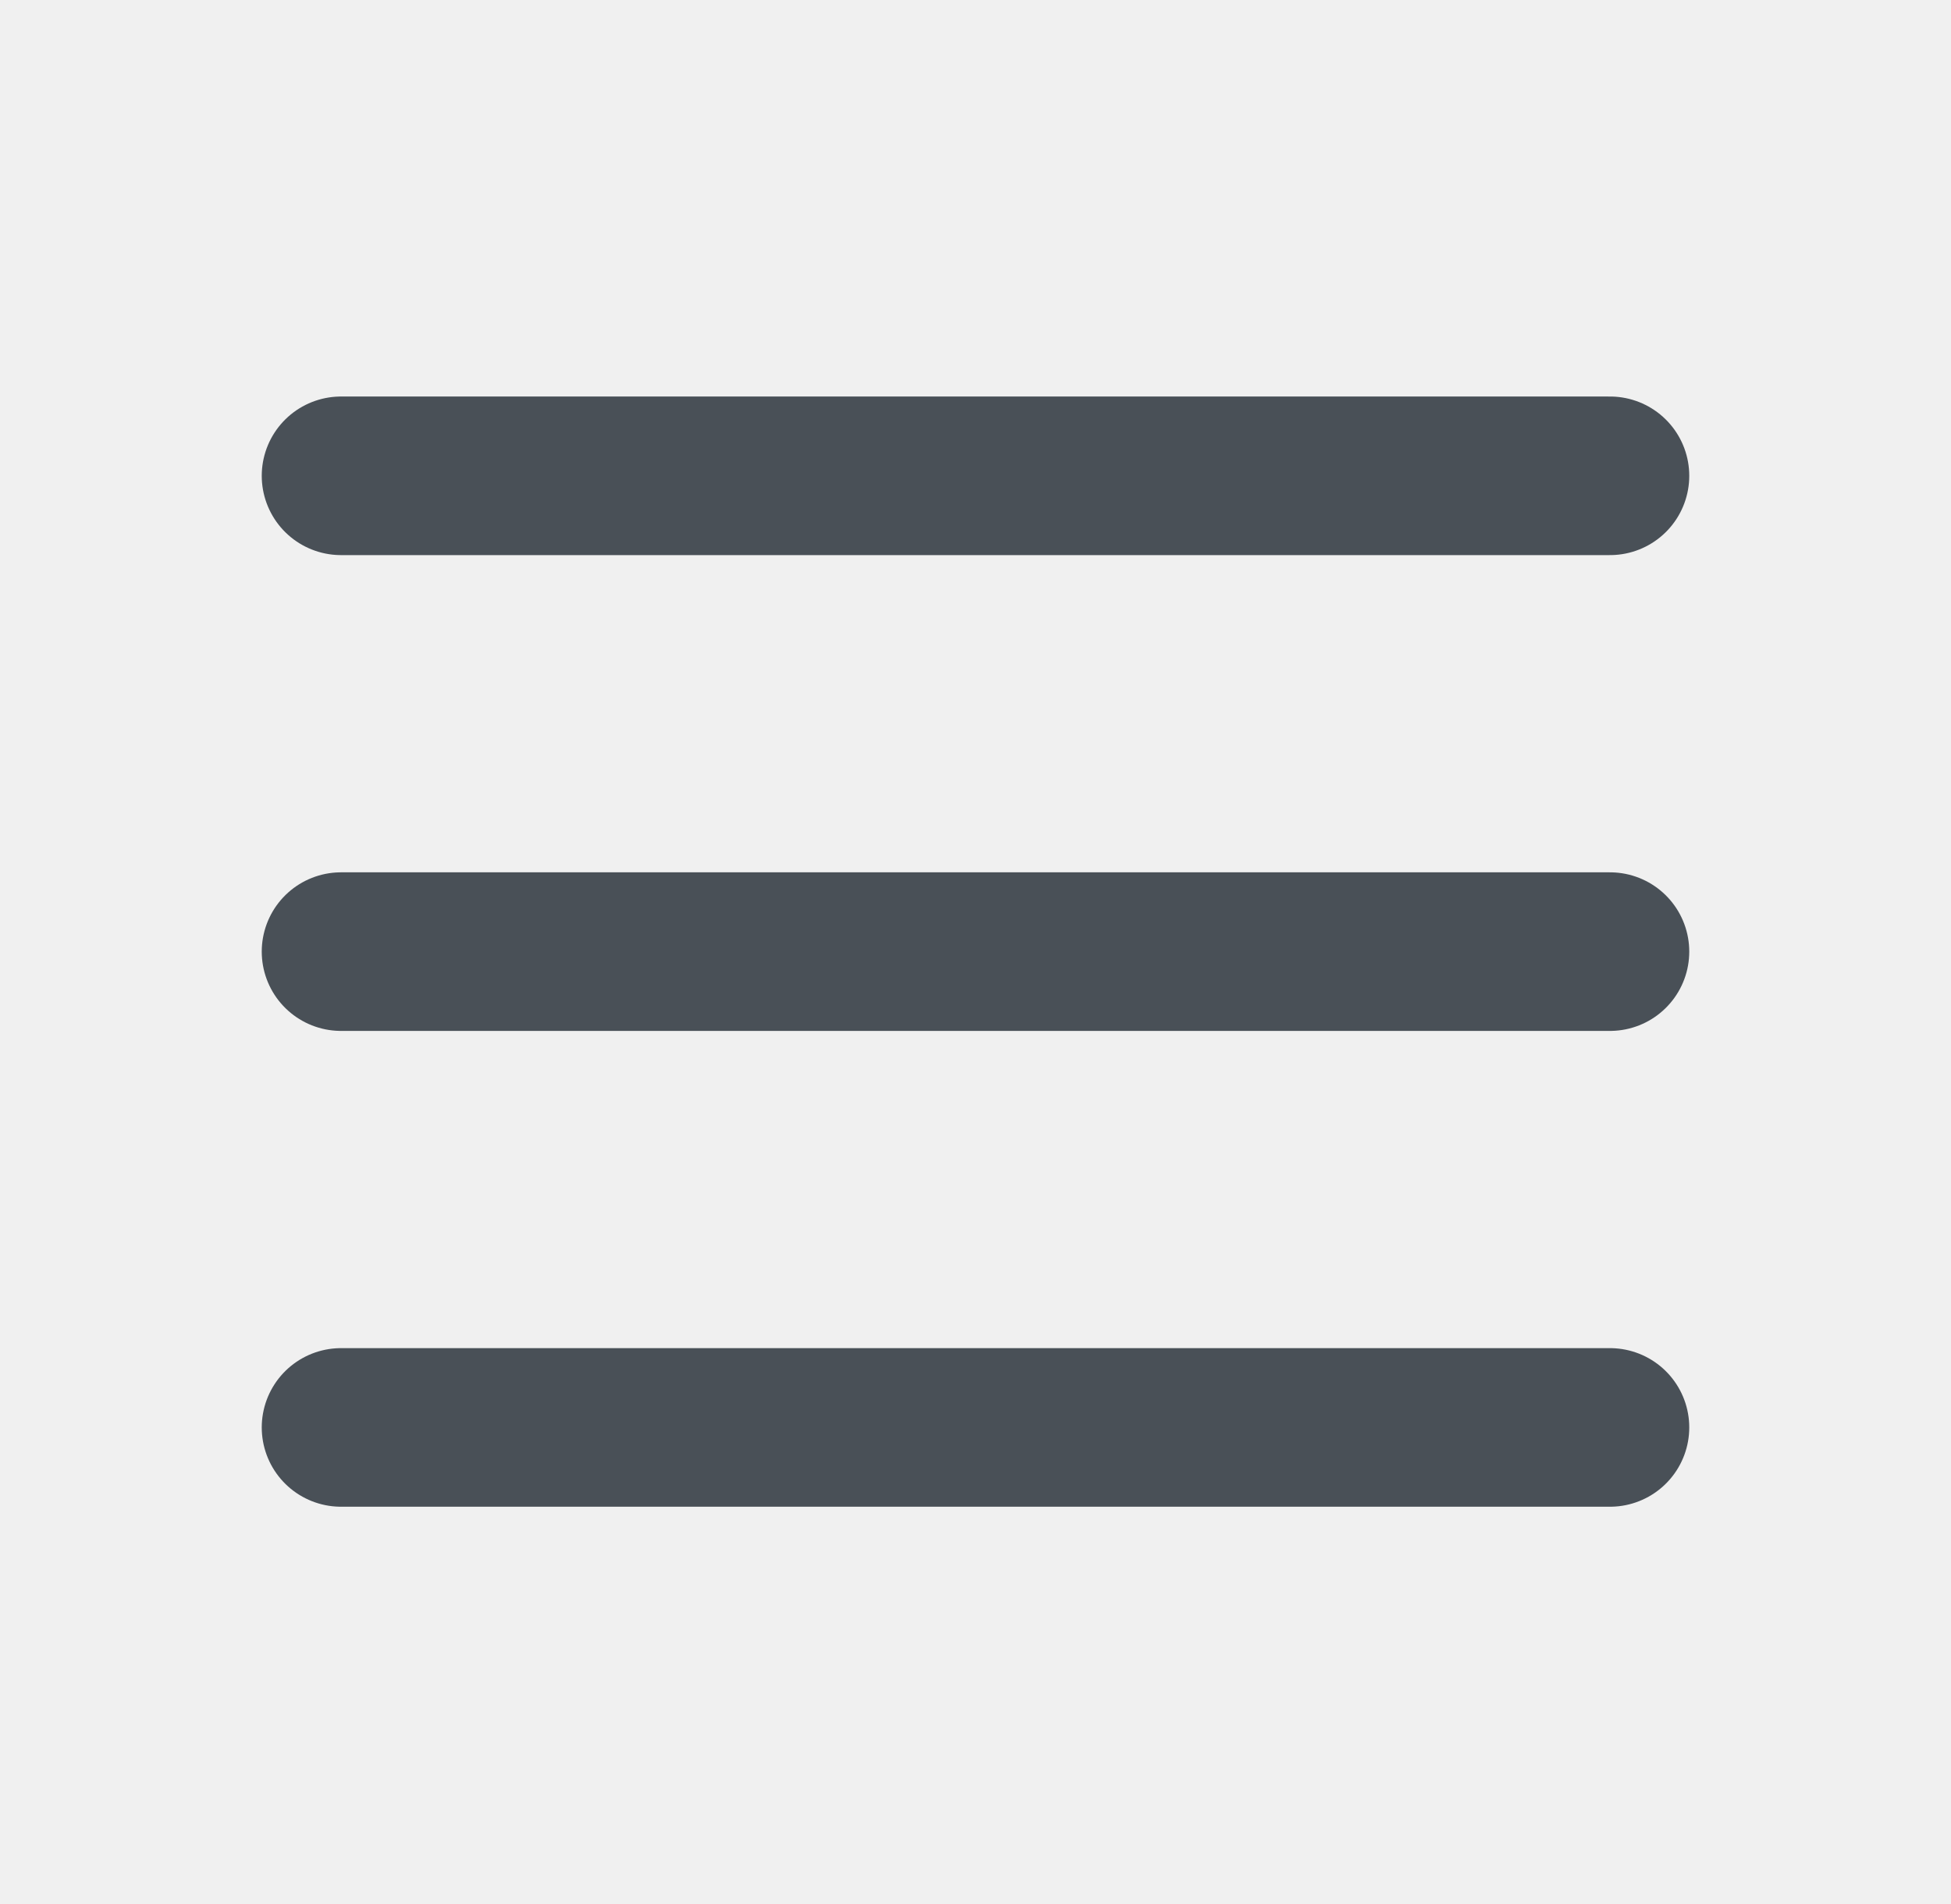
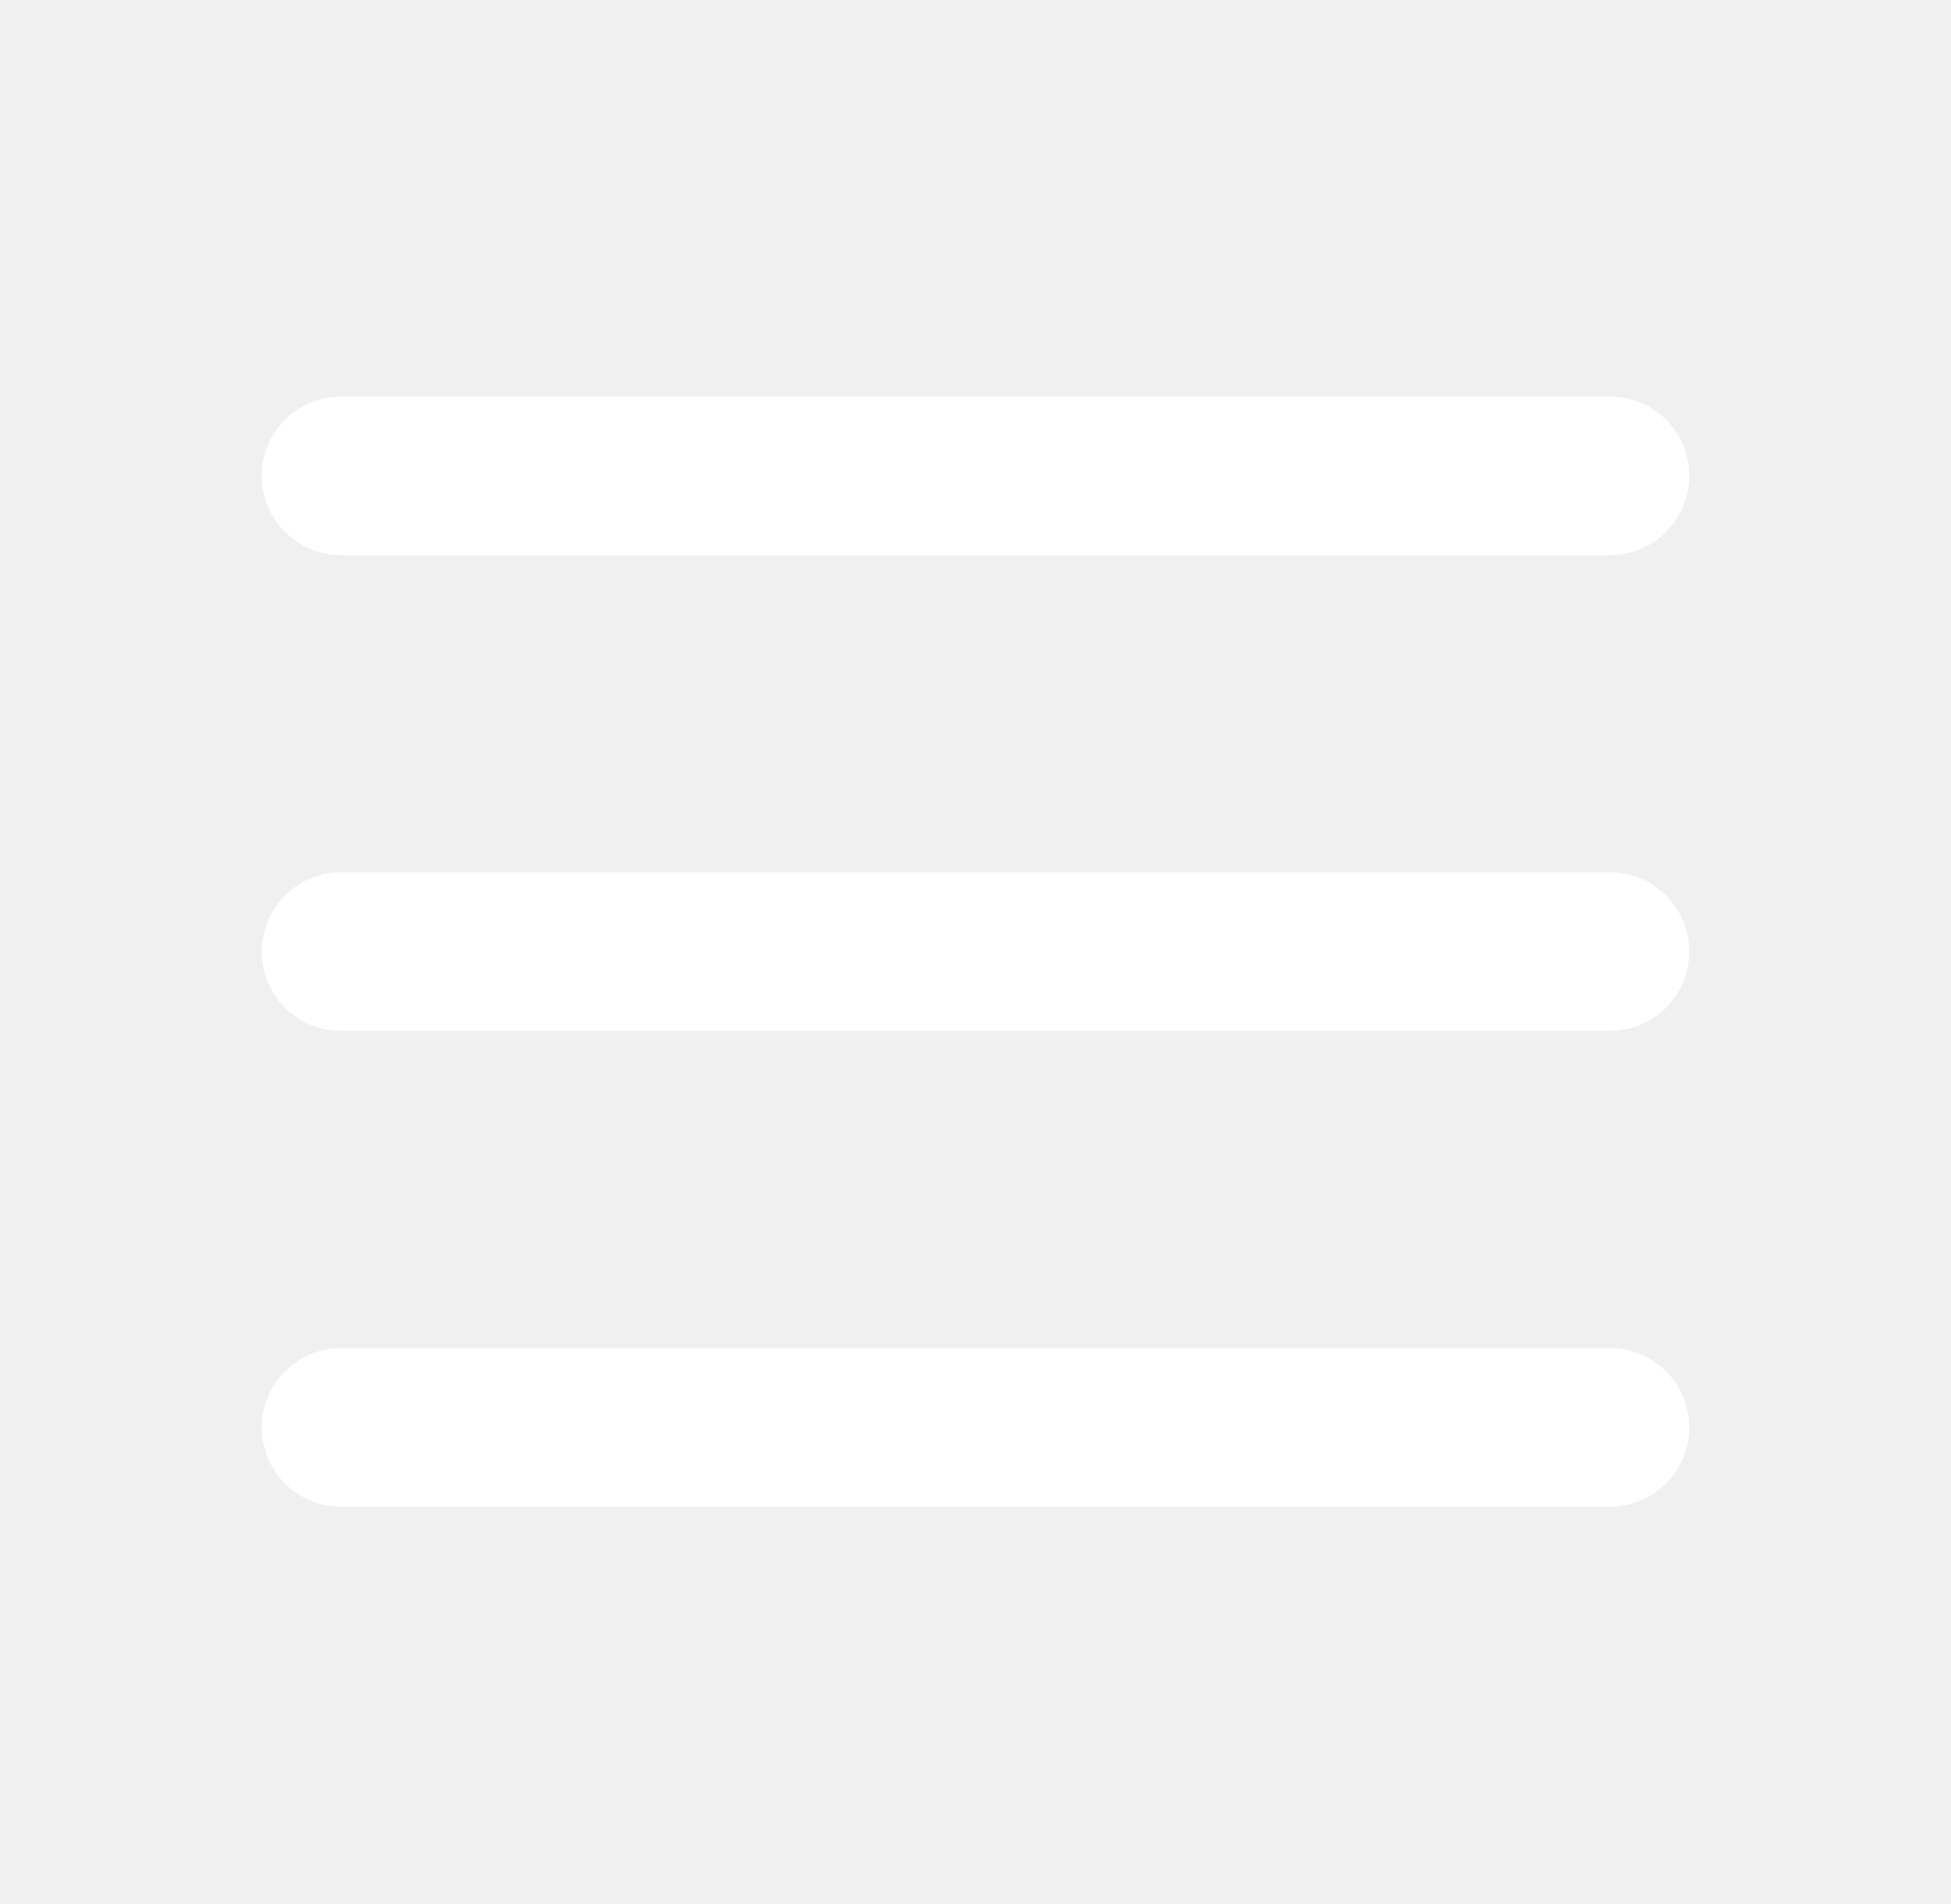
<svg xmlns="http://www.w3.org/2000/svg" width="41" height="40" viewBox="0 0 41 40" fill="none">
  <g clip-path="url(#clip0_210_138)">
-     <path d="M7.167 10H33.833" stroke="#495057" stroke-width="3.333" stroke-linecap="round" stroke-linejoin="round" />
-     <path d="M7.167 20H33.833" stroke="#495057" stroke-width="3.333" stroke-linecap="round" stroke-linejoin="round" />
-     <path d="M7.167 30H33.833" stroke="#495057" stroke-width="3.333" stroke-linecap="round" stroke-linejoin="round" />
+     <path d="M7.167 10H33.833" stroke="#ffffff" stroke-width="3.333" stroke-linecap="round" stroke-linejoin="round" />
+     <path d="M7.167 20H33.833" stroke="#ffffff" stroke-width="3.333" stroke-linecap="round" stroke-linejoin="round" />
+     <path d="M7.167 30H33.833" stroke="#ffffff" stroke-width="3.333" stroke-linecap="round" stroke-linejoin="round" />
  </g>
  <defs>
    <clipPath id="clip0_210_138">
      <rect width="40" height="40" fill="white" transform="translate(0.5)" />
    </clipPath>
  </defs>
</svg>
